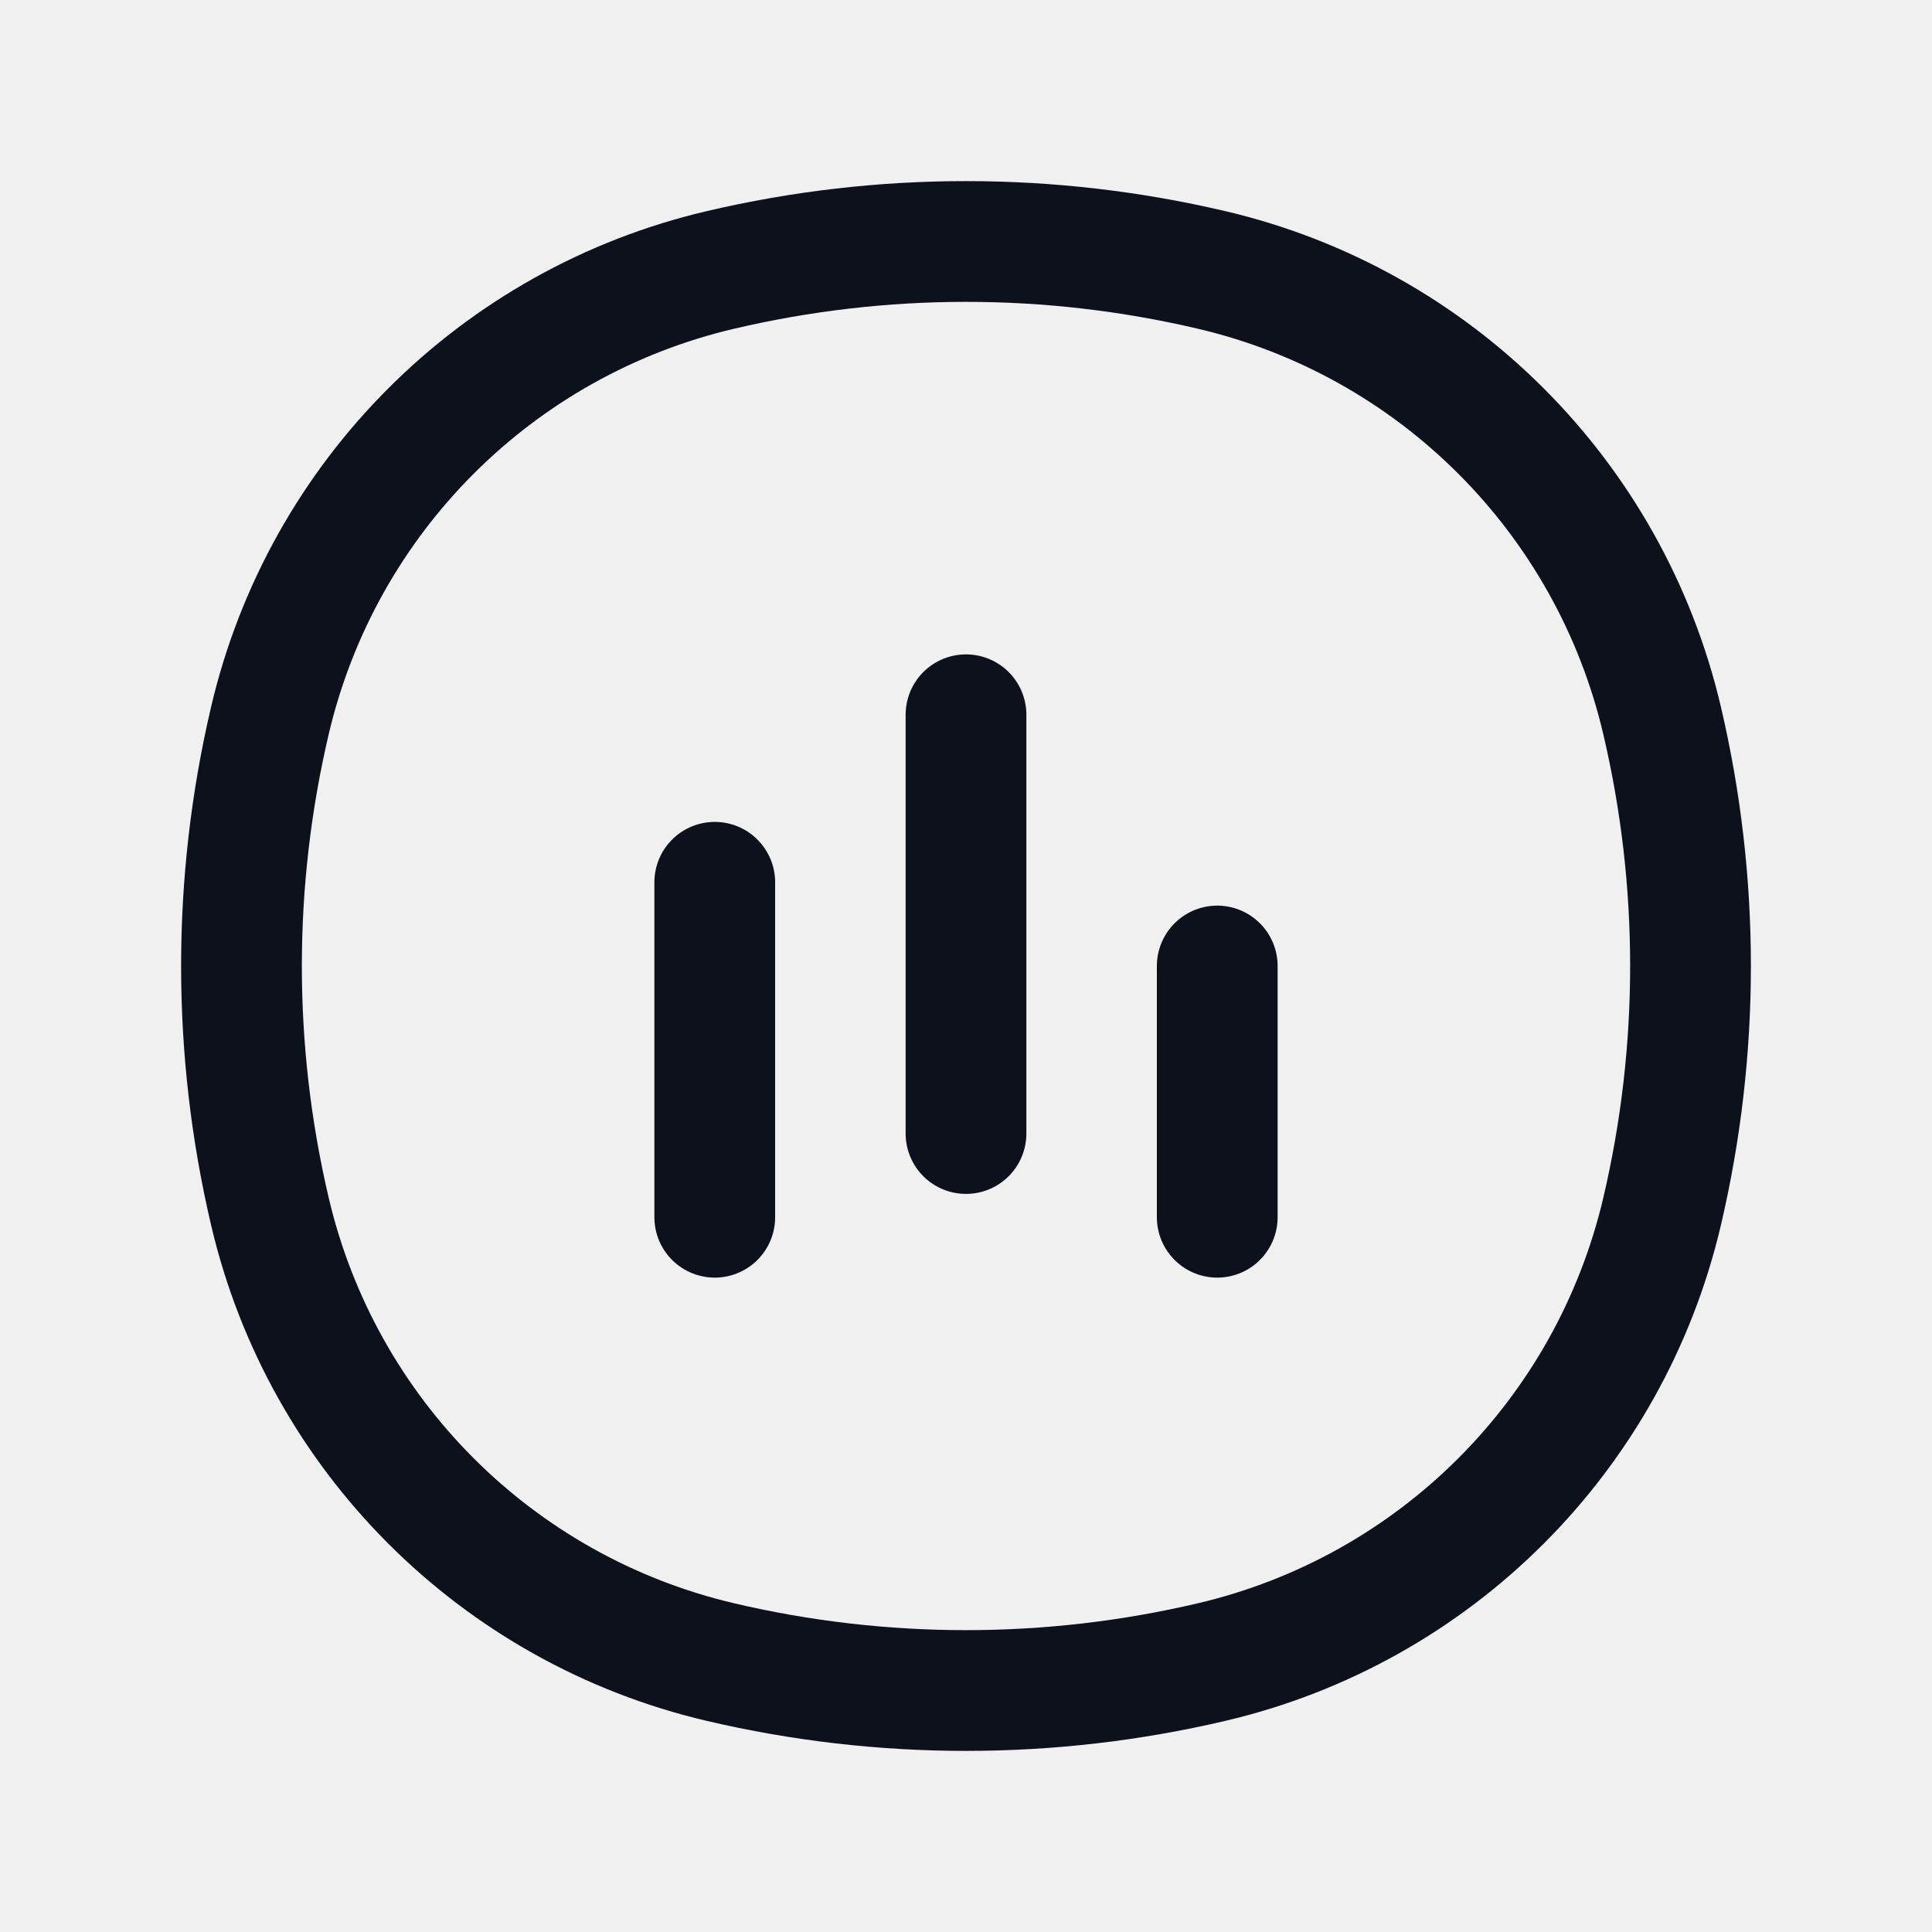
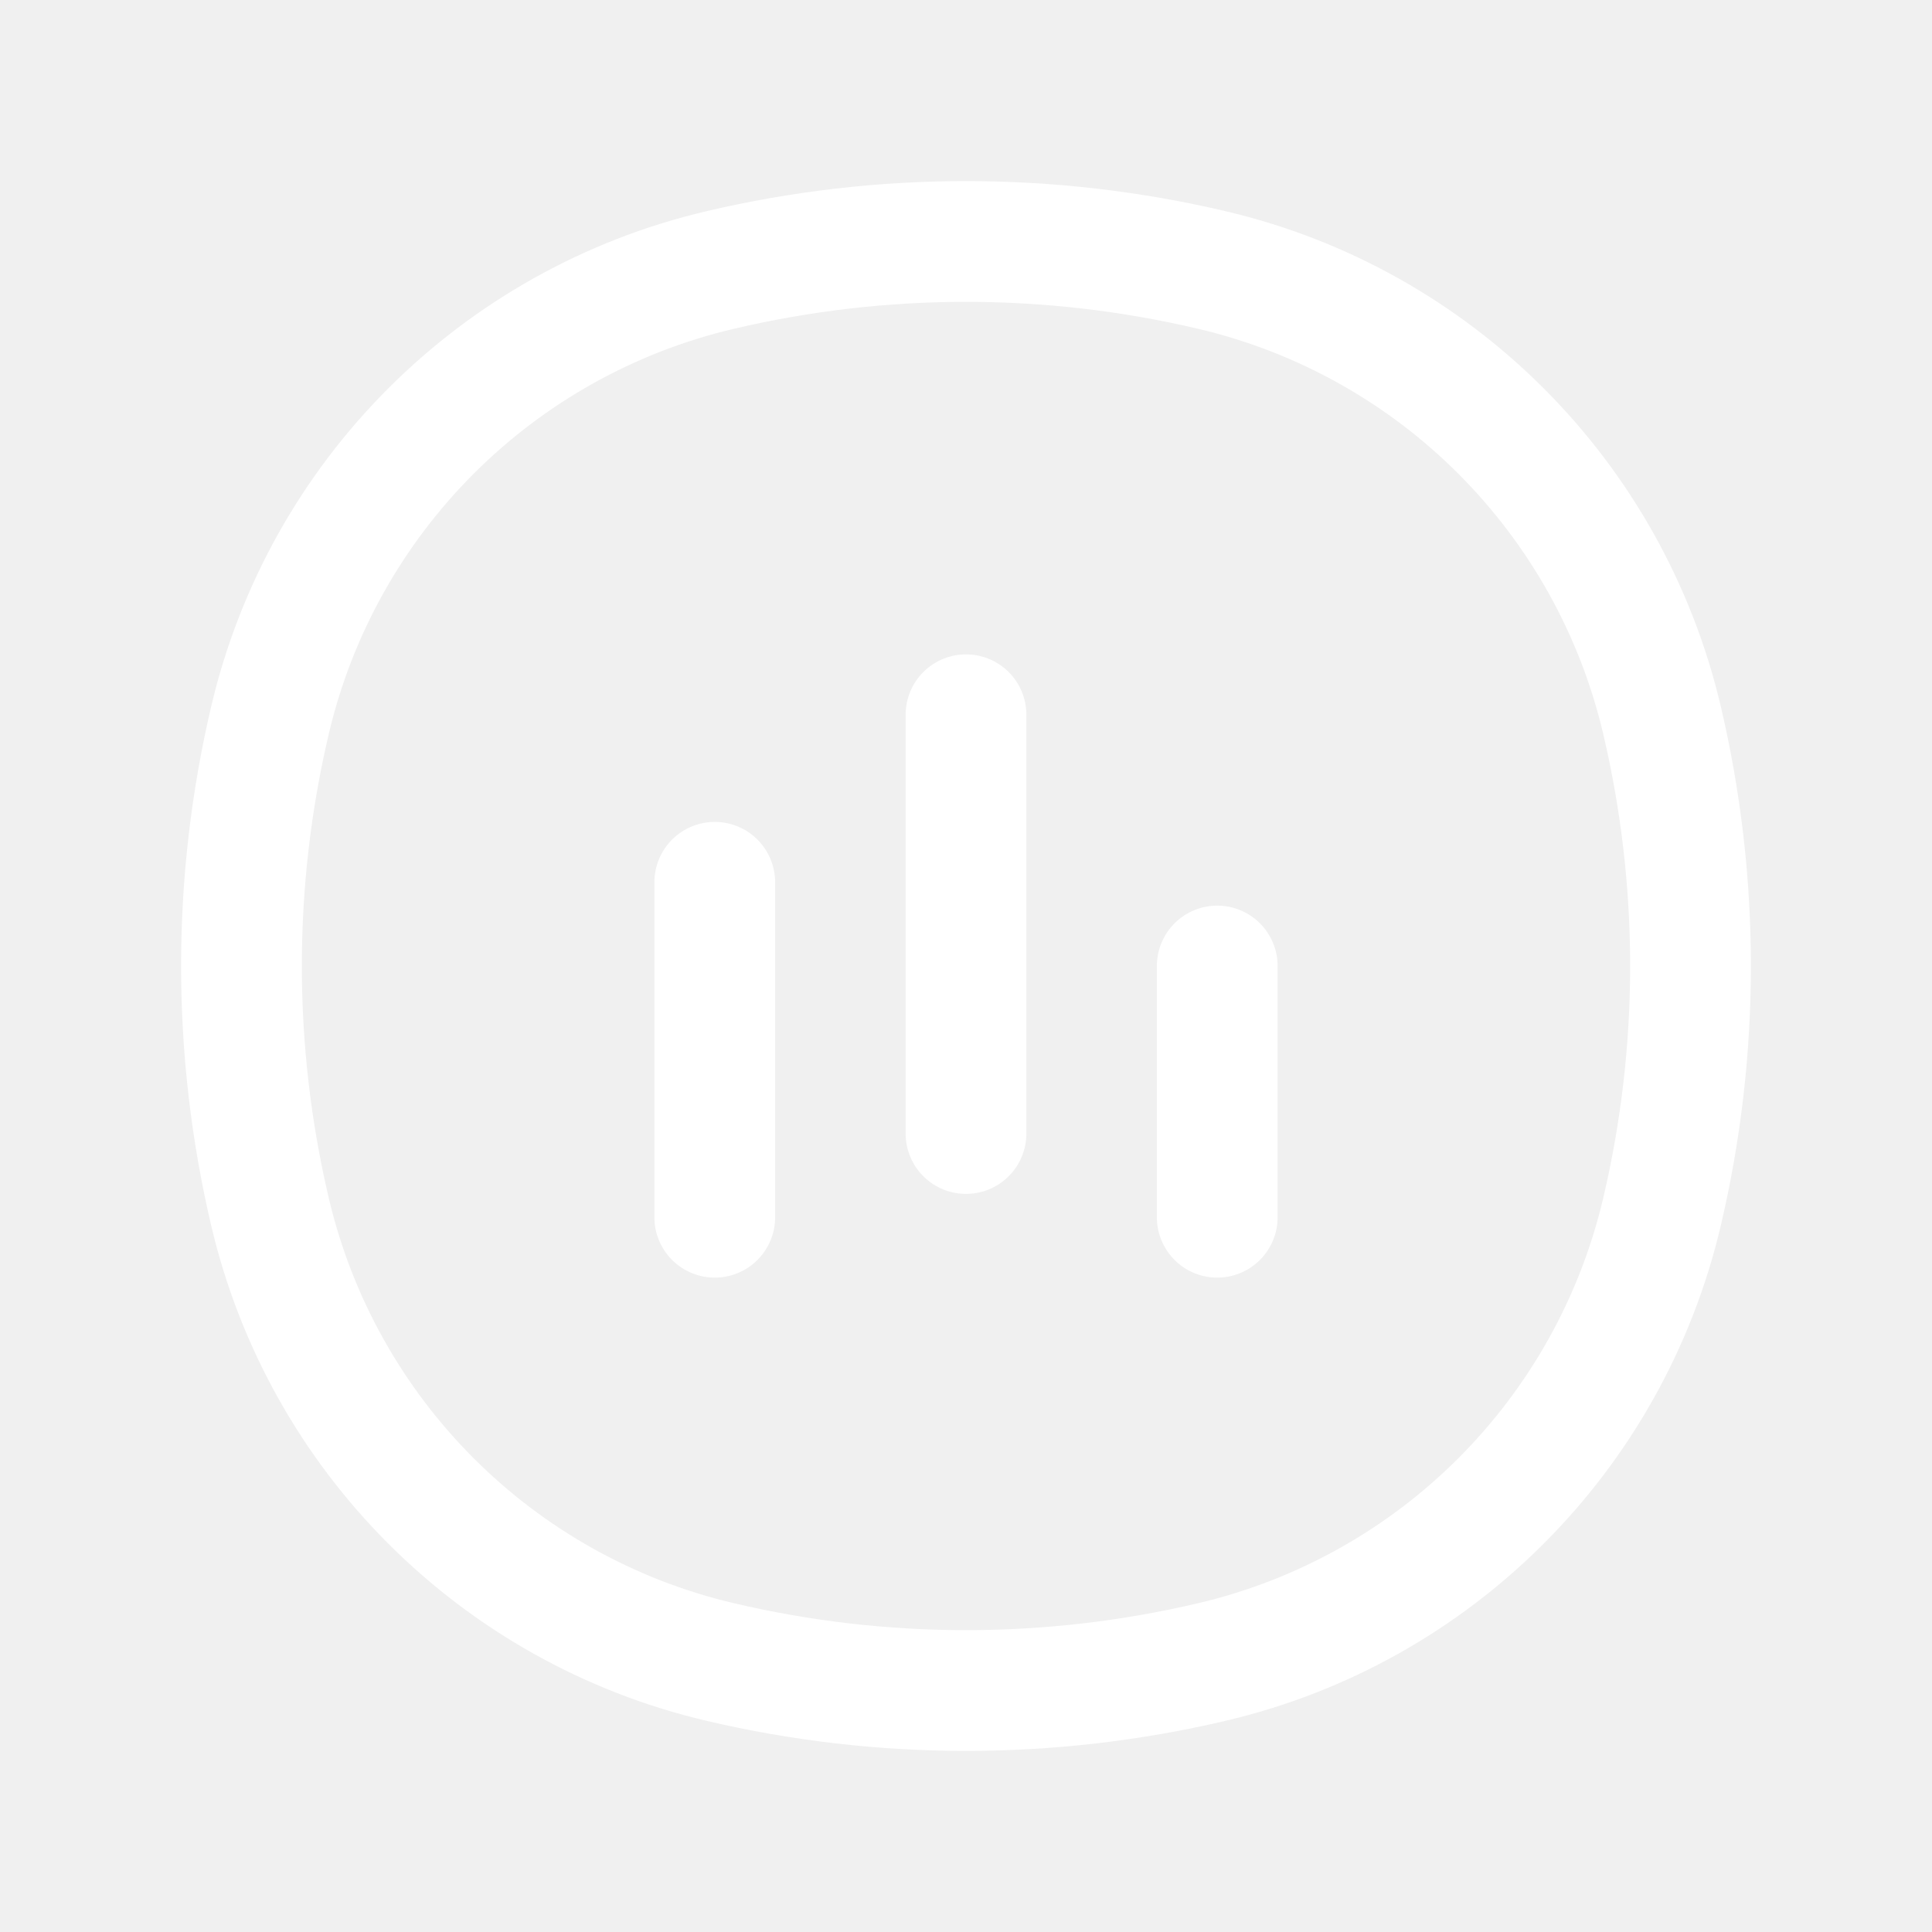
<svg xmlns="http://www.w3.org/2000/svg" width="24" height="24" viewBox="0 0 24 24" fill="none">
-   <path d="M8.879 15.121V10.96M15.121 15.121V12M12 14.081V8.879M3.353 15.05C2.882 13.044 2.882 10.956 3.353 8.95C4.004 6.173 6.173 4.004 8.95 3.353C10.956 2.882 13.044 2.882 15.05 3.353C17.827 4.004 19.996 6.173 20.647 8.95C21.118 10.956 21.118 13.044 20.647 15.05C19.996 17.827 17.827 19.996 15.05 20.647C13.044 21.118 10.956 21.118 8.95 20.647C6.173 19.996 4.004 17.827 3.353 15.05Z" stroke="#0D111C" stroke-width="1.5" stroke-linecap="round" />
+   <path d="M8.879 15.121V10.96M15.121 15.121V12M12 14.081V8.879M3.353 15.05C2.882 13.044 2.882 10.956 3.353 8.95C4.004 6.173 6.173 4.004 8.95 3.353C10.956 2.882 13.044 2.882 15.05 3.353C17.827 4.004 19.996 6.173 20.647 8.95C21.118 10.956 21.118 13.044 20.647 15.05C19.996 17.827 17.827 19.996 15.05 20.647C13.044 21.118 10.956 21.118 8.95 20.647C6.173 19.996 4.004 17.827 3.353 15.05Z" stroke="#FFF" stroke-width="1.5" stroke-linecap="round" />
</svg>
